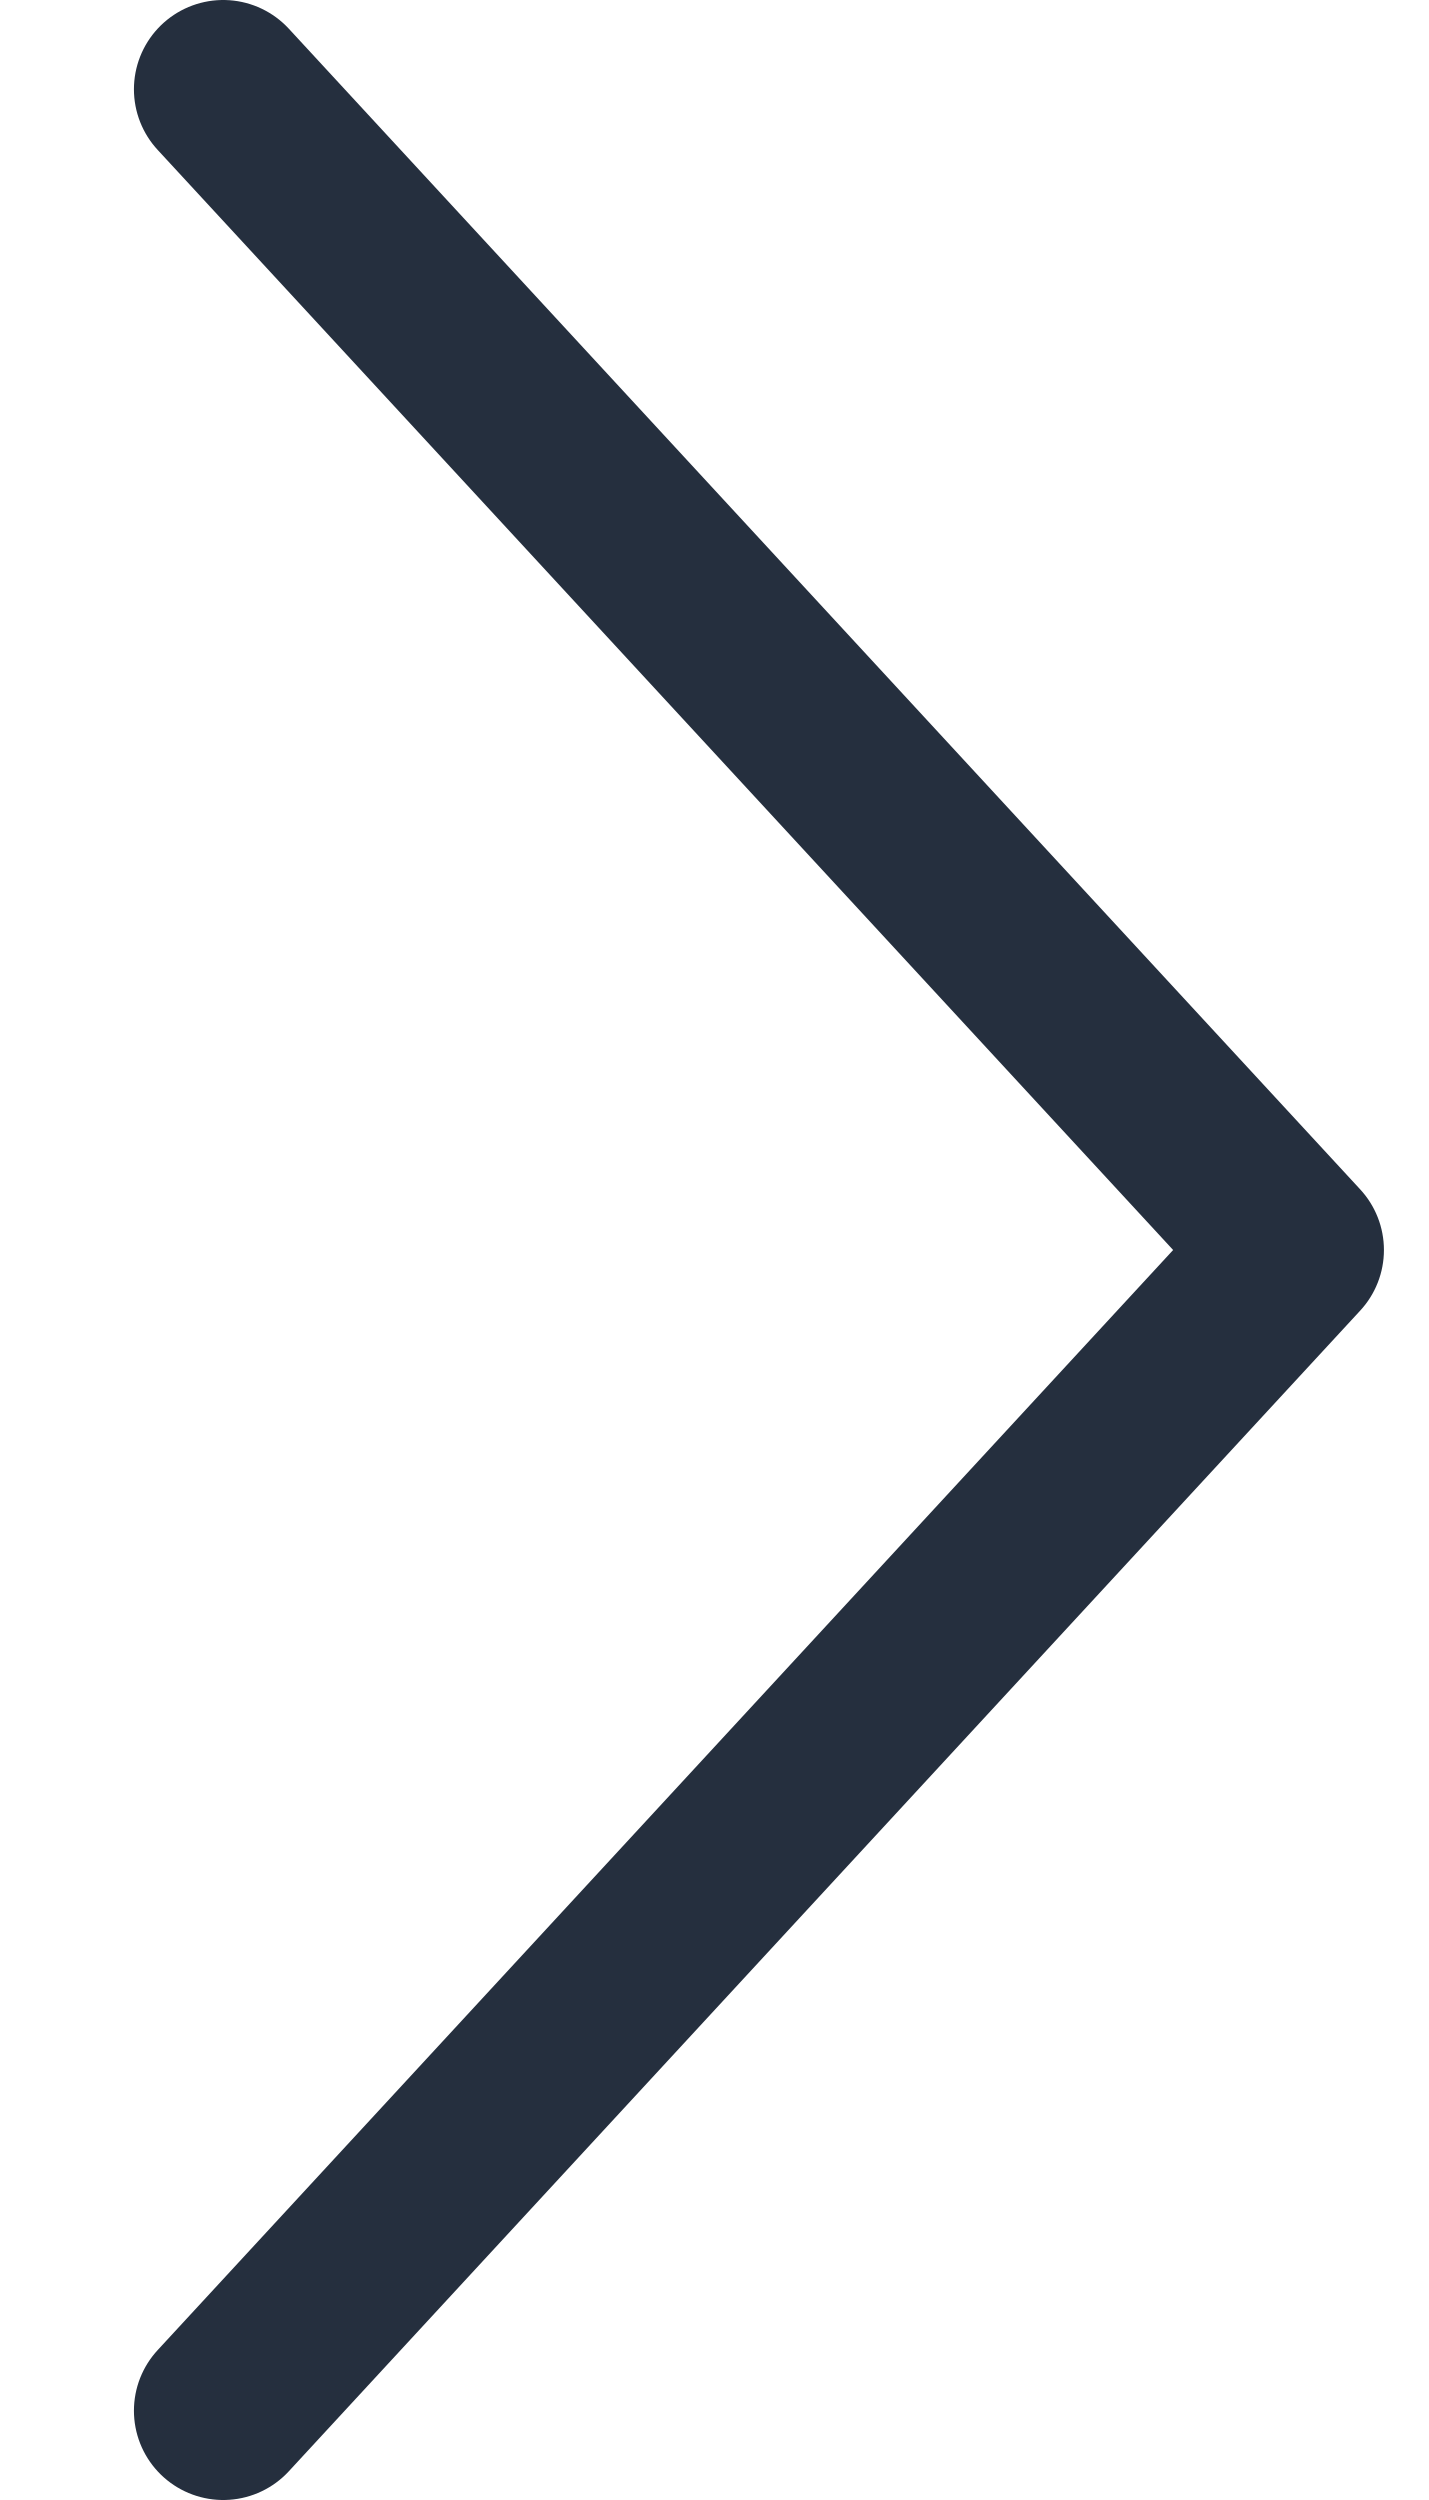
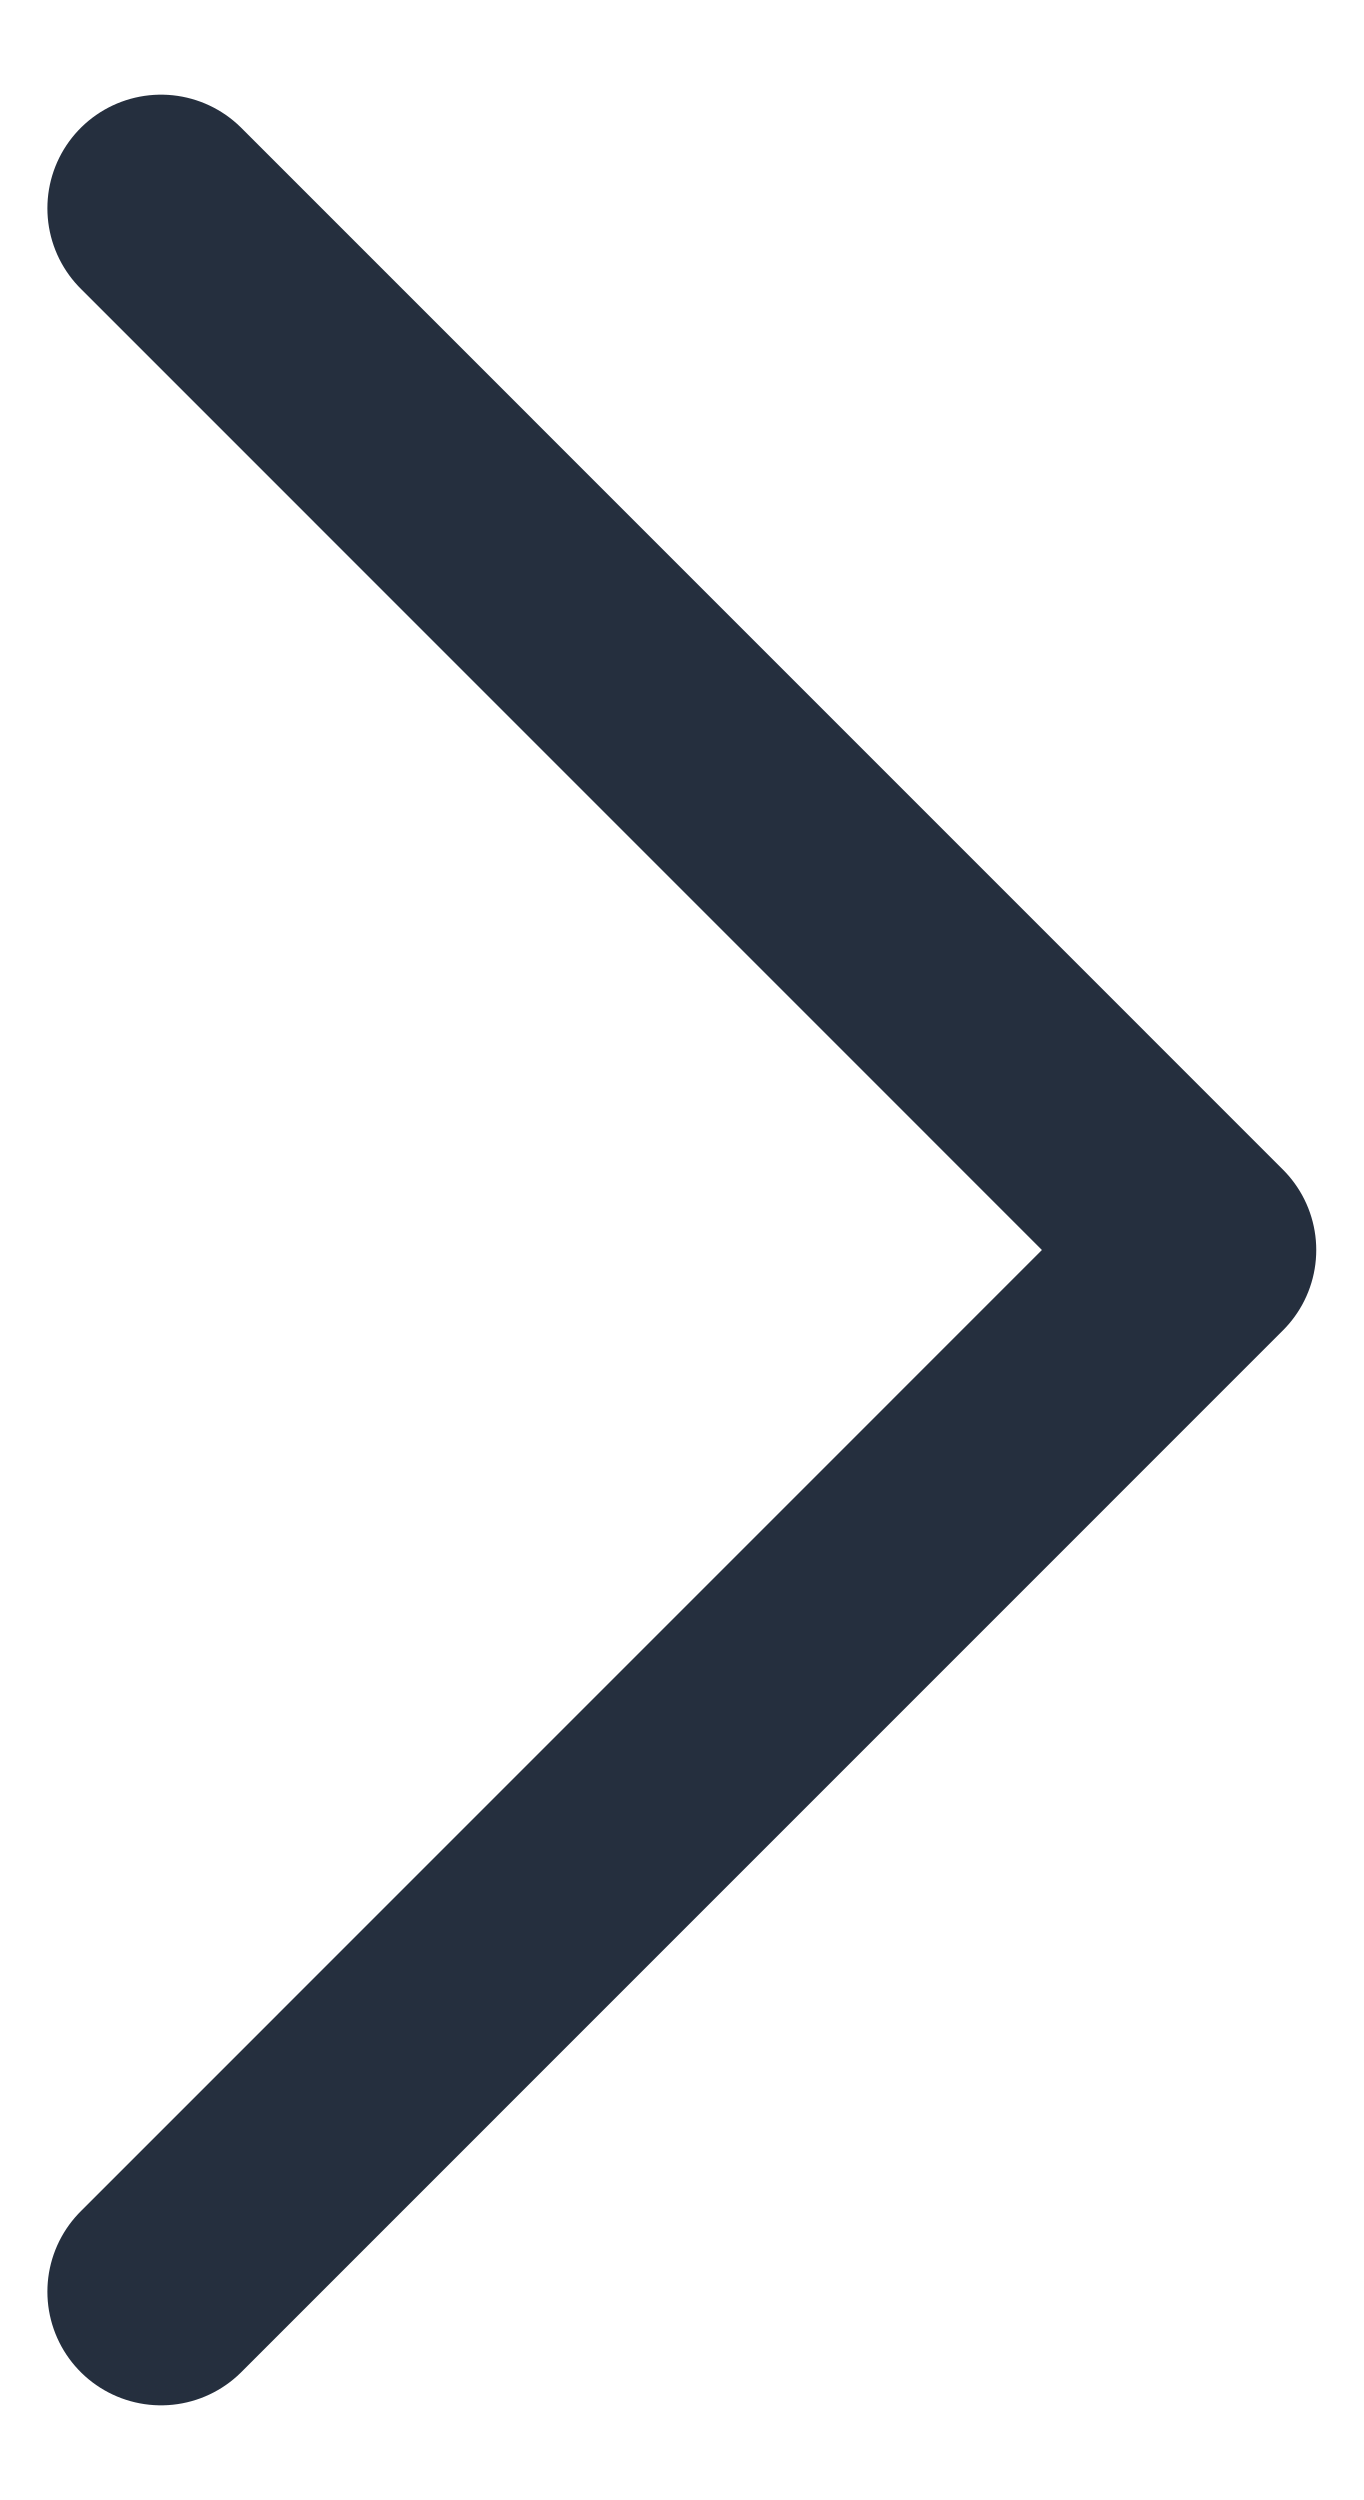
- <svg xmlns="http://www.w3.org/2000/svg" width="16" height="28" viewBox="0 0 16 28" fill="none">
-   <g id="Group 48">
-     <path id="Vector 3" d="M2.5 1L14.5 14L2.5 27" stroke="#252F3E" stroke-width="2" stroke-linecap="round" stroke-linejoin="round" />
-   </g>
+ <svg xmlns="http://www.w3.org/2000/svg" width="12" height="22" viewBox="0 0 12 22" fill="none">
+   <path id="Vector 3" d="M1.417 1.833L10.583 11L1.417 20.167" stroke="#252F3E" stroke-width="2" stroke-linecap="round" stroke-linejoin="round" />
</svg>
